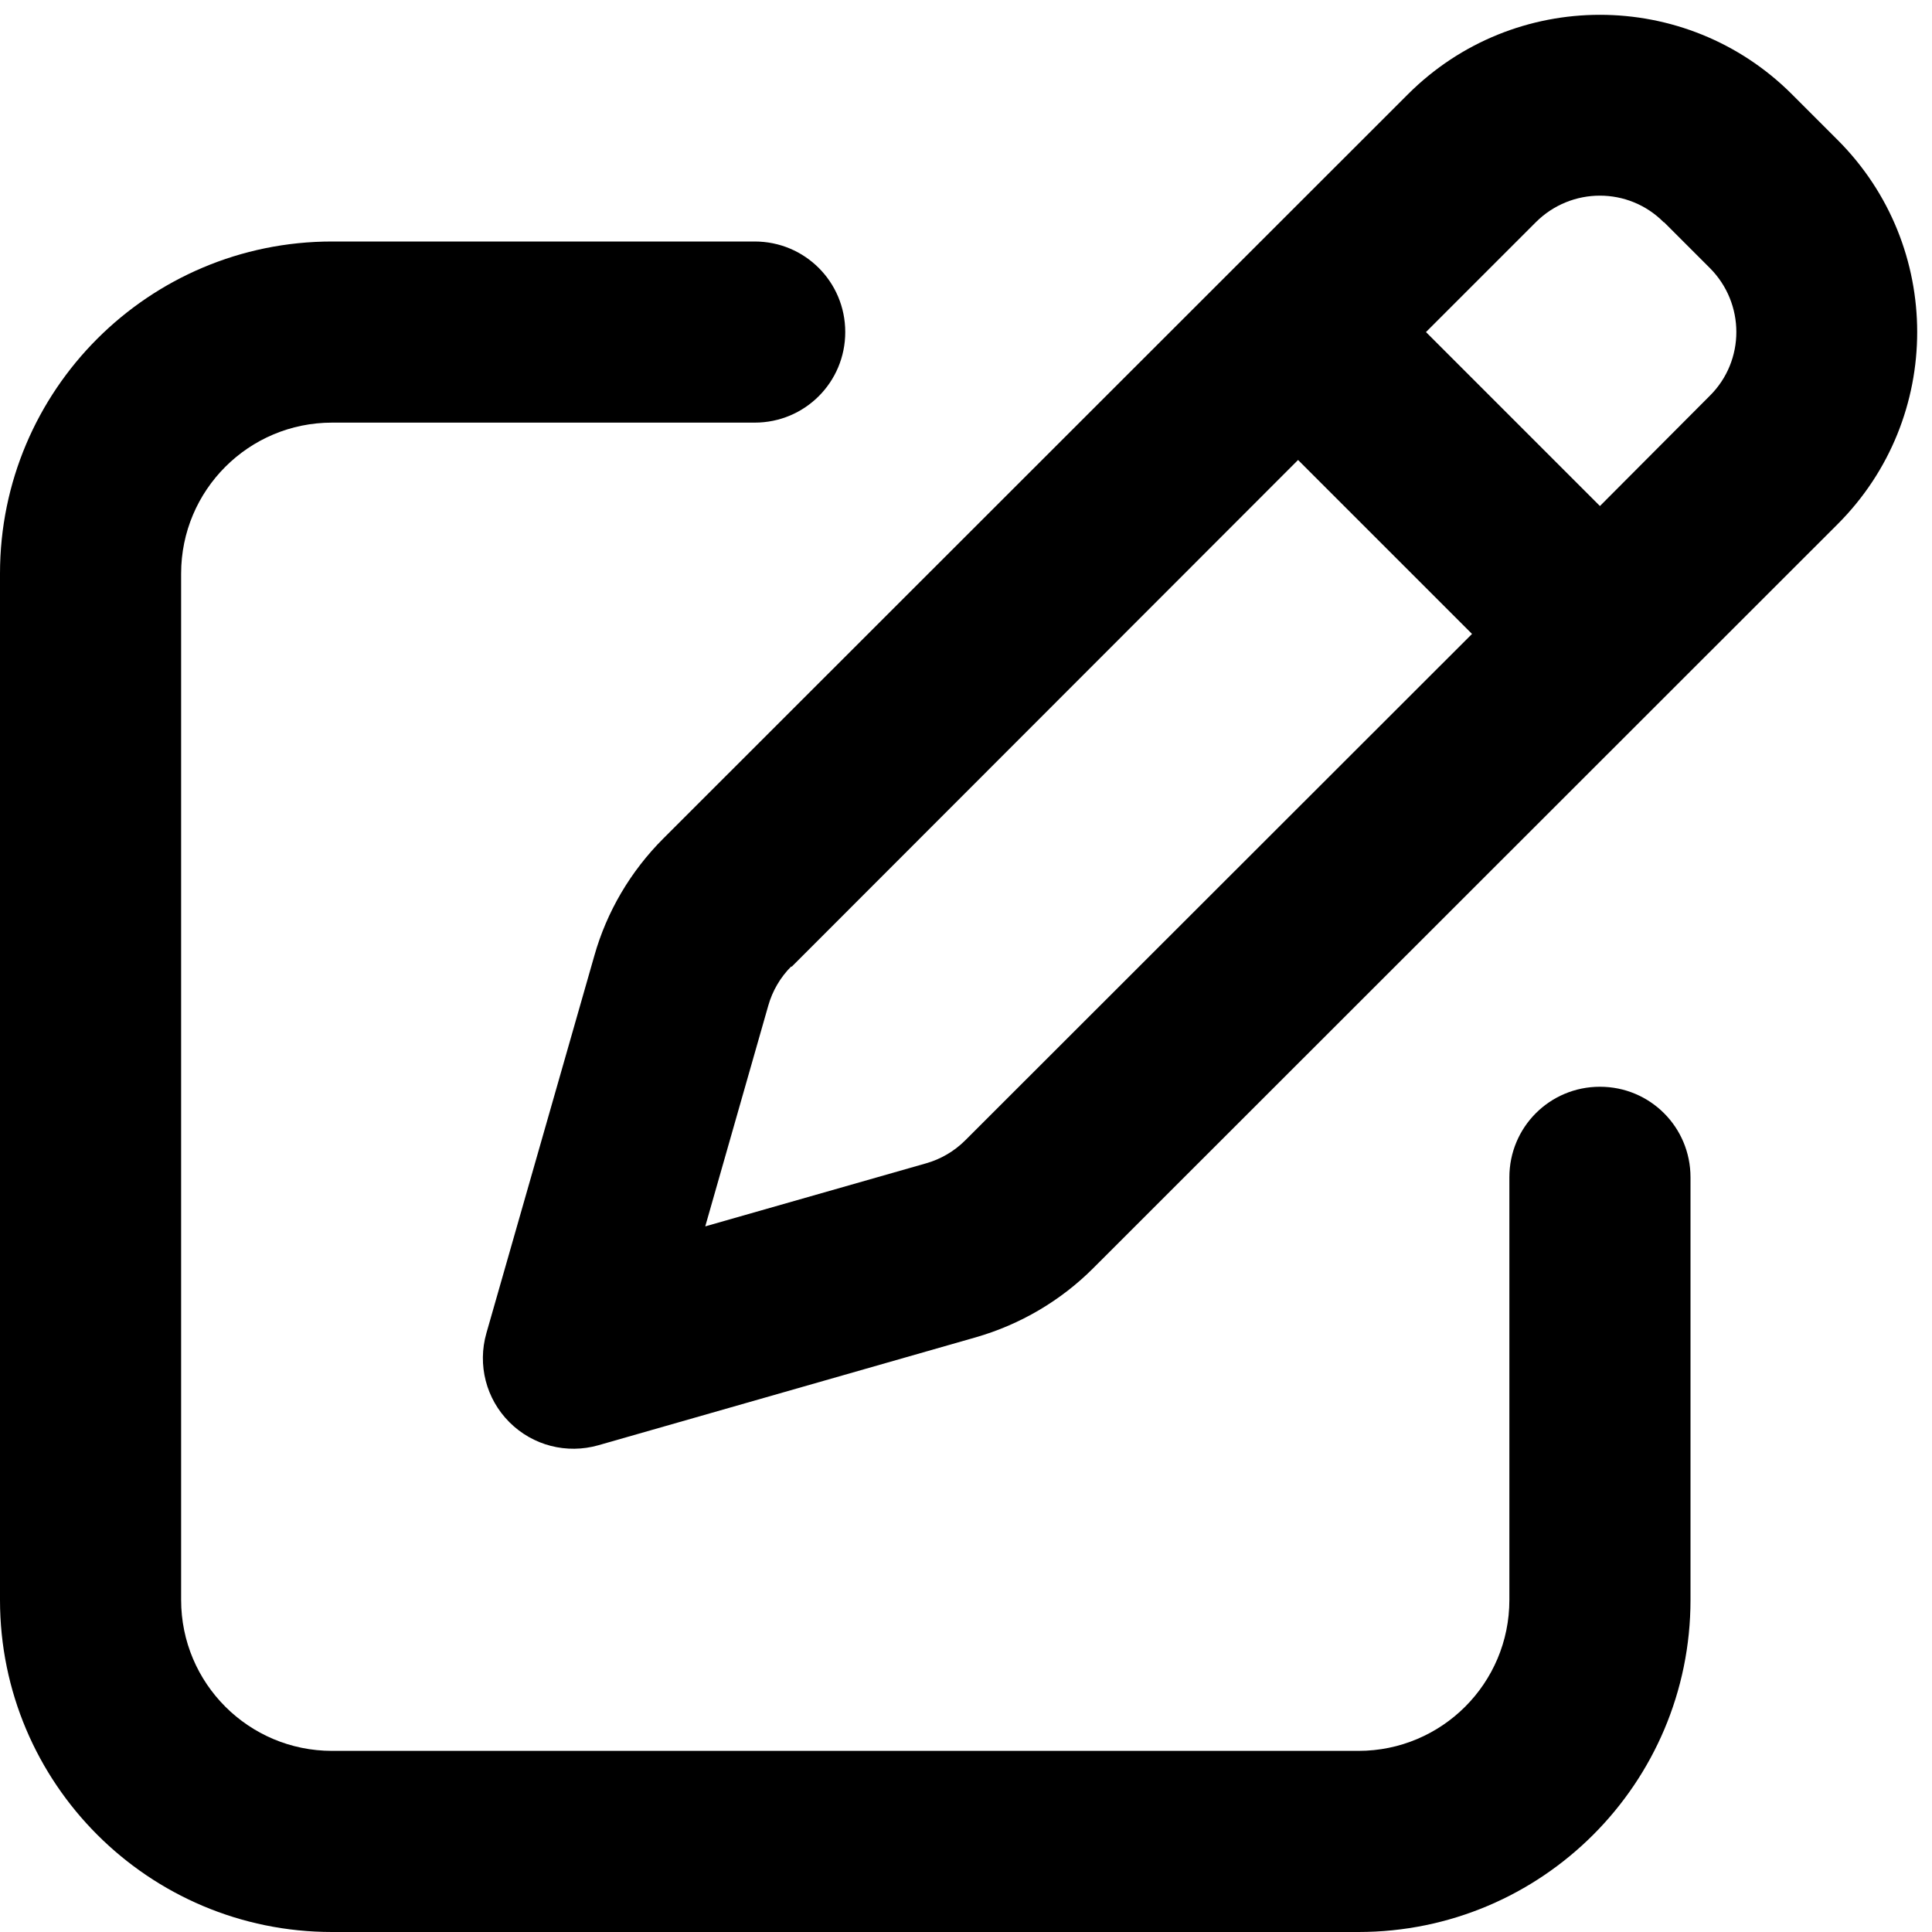
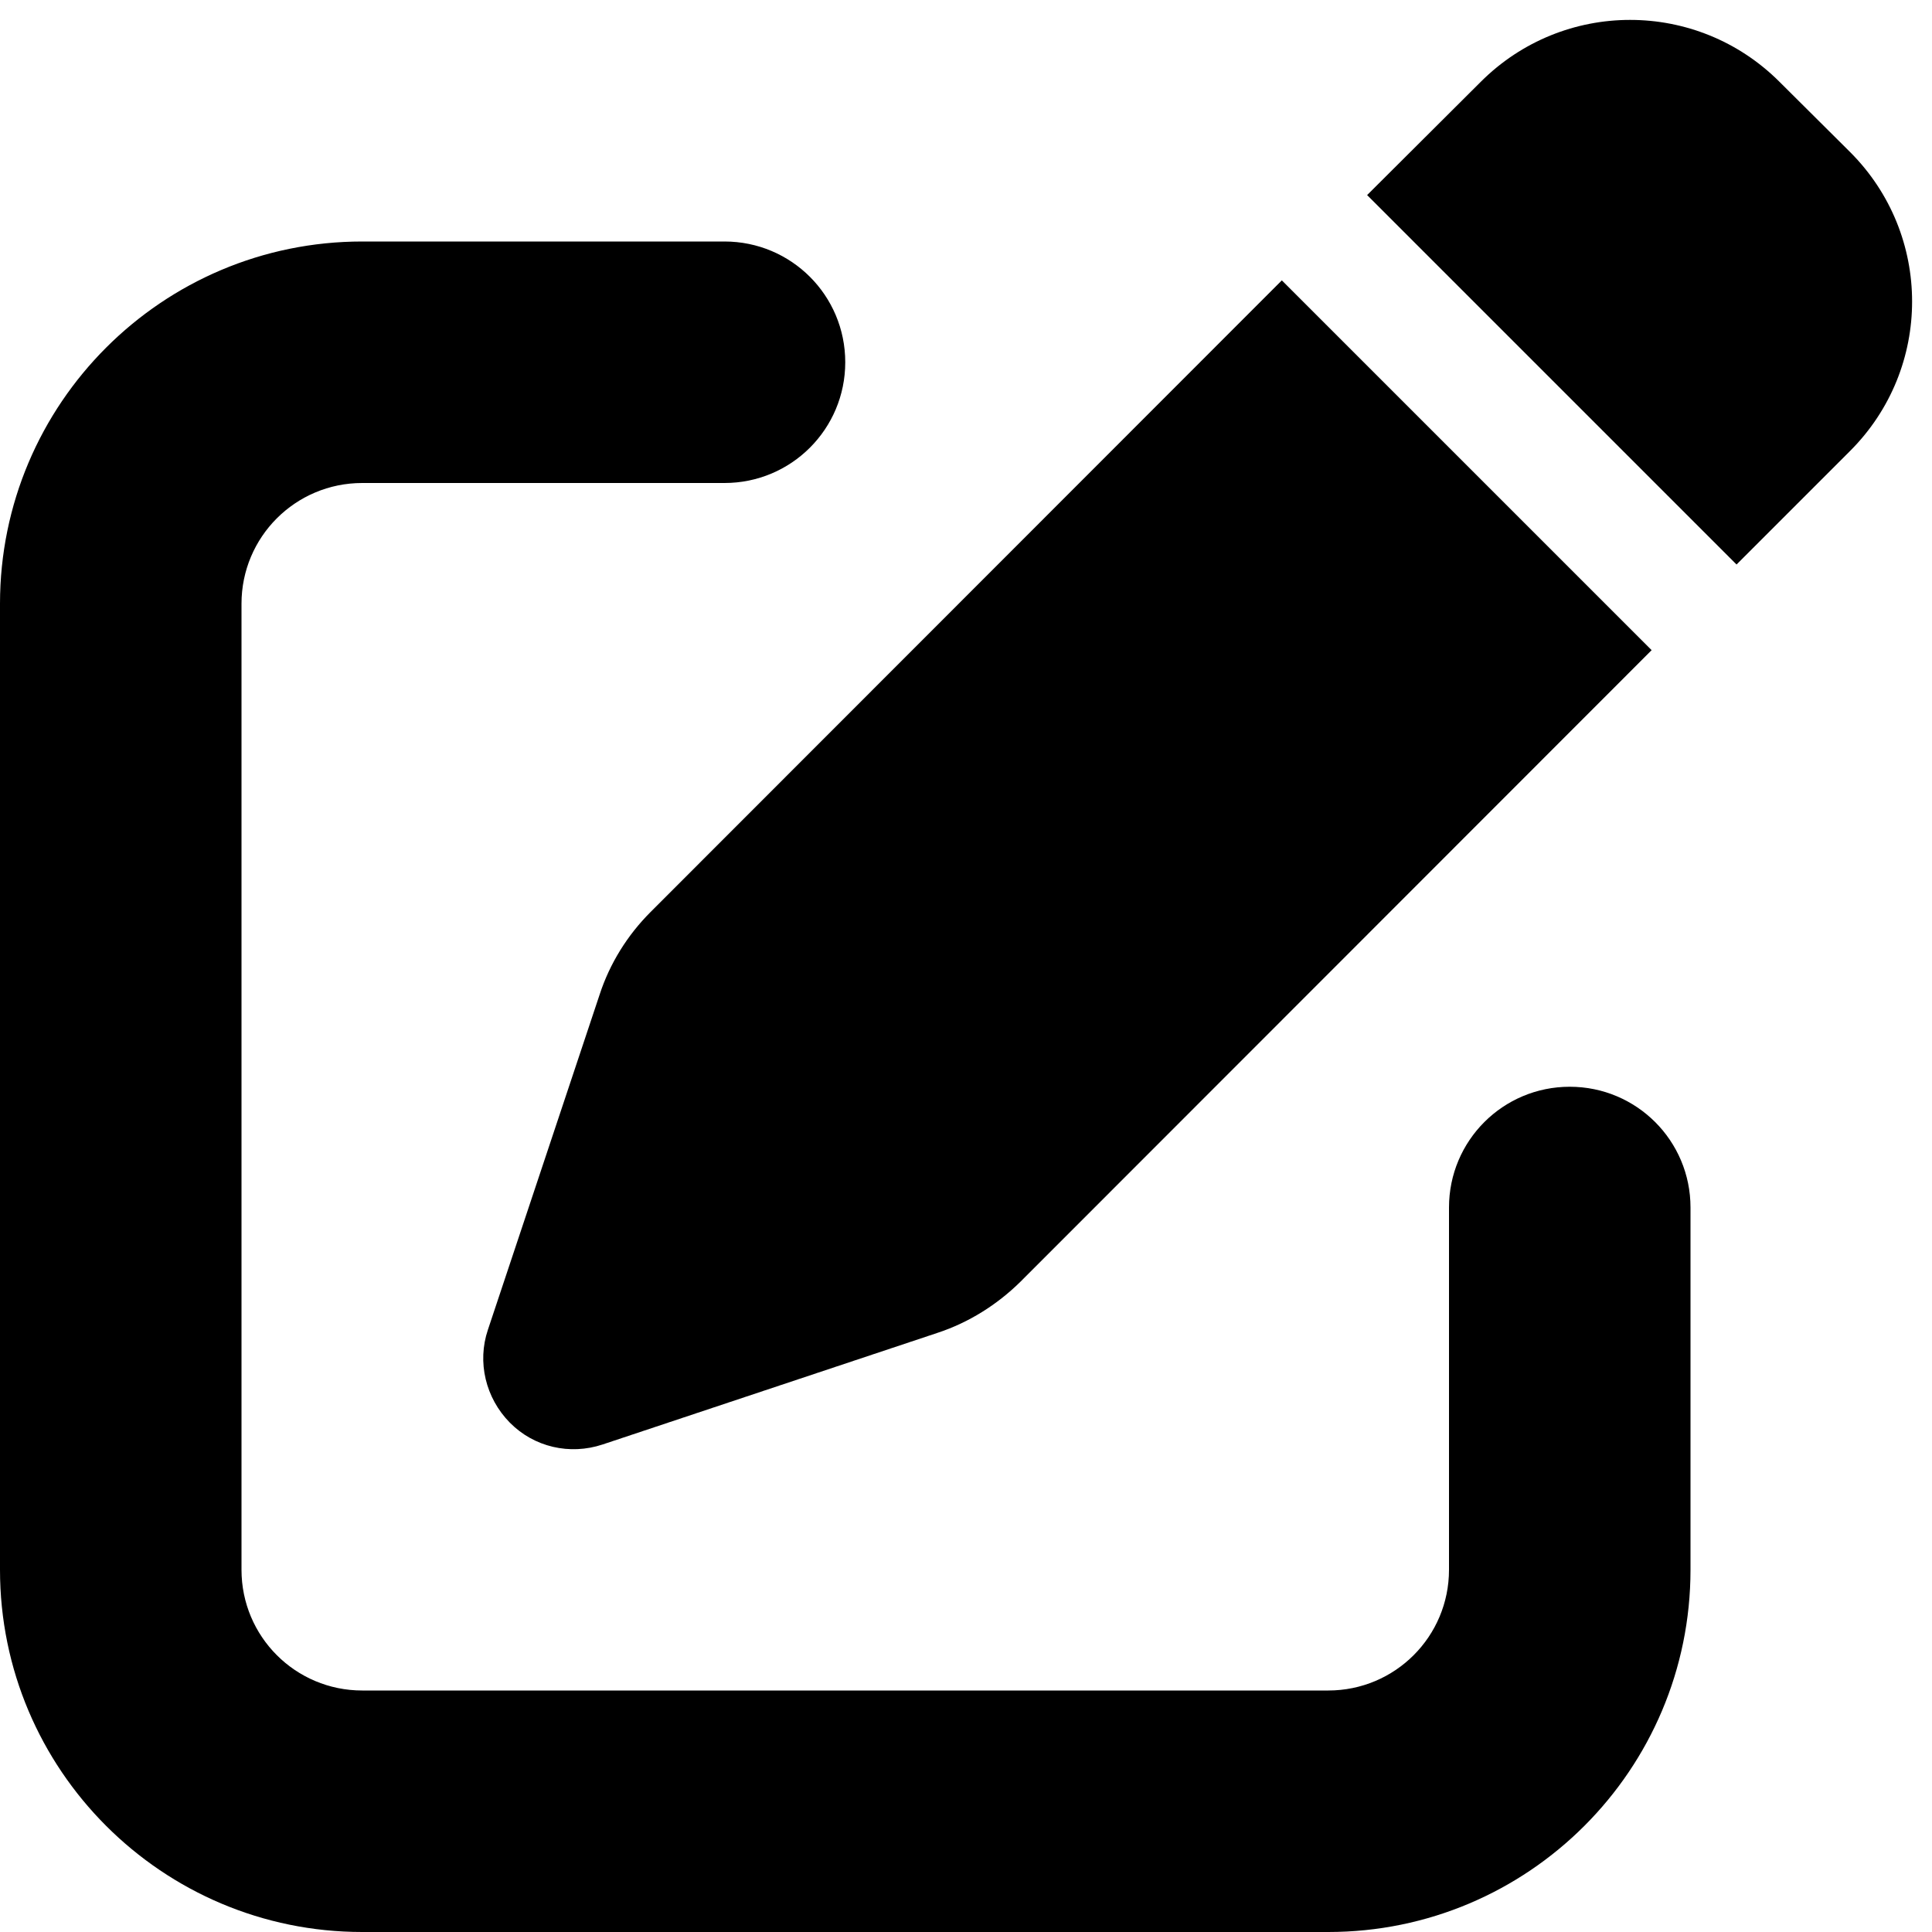
<svg xmlns="http://www.w3.org/2000/svg" fill="currentColor" height="20" width="20" viewBox="0 0 512 512">
-   <path d="M441 58.9L453.1 71c9.4 9.4 9.4 24.6 0 33.9L424 134.1 377.9 88 407 58.9c9.4-9.4 24.6-9.4 33.9 0zM209.8 256.2L344 121.9 390.1 168 255.8 302.2c-2.9 2.9-6.5 5-10.4 6.1l-58.5 16.7 16.7-58.5c1.1-3.9 3.2-7.5 6.1-10.4zM373.1 25L175.8 222.2c-8.7 8.7-15 19.4-18.3 31.1l-28.6 100c-2.4 8.4-.1 17.4 6.1 23.6s15.2 8.5 23.6 6.1l100-28.6c11.8-3.4 22.5-9.7 31.1-18.3L487 138.9c28.1-28.1 28.1-73.7 0-101.8L474.9 25C446.8-3.1 401.2-3.1 373.1 25zM88 64C39.4 64 0 103.4 0 152V424c0 48.6 39.4 88 88 88H360c48.6 0 88-39.4 88-88V312c0-13.3-10.7-24-24-24s-24 10.7-24 24V424c0 22.1-17.9 40-40 40H88c-22.1 0-40-17.9-40-40V152c0-22.1 17.9-40 40-40H200c13.3 0 24-10.7 24-24s-10.7-24-24-24H88z" />
+   <path d="M471.6 21.7c-21.9-21.9-57.3-21.9-79.2 0L362.3 51.7l97.9 97.9 30.1-30.1c21.9-21.9 21.9-57.3 0-79.2L471.6 21.7zm-299.2 220c-6.1 6.1-10.8 13.6-13.5 21.9l-29.6 88.8c-2.9 8.6-.6 18.1 5.8 24.6s15.9 8.7 24.6 5.8l88.8-29.6c8.2-2.7 15.7-7.4 21.9-13.5L437.7 172.3 339.7 74.3 172.4 241.7zM96 64C43 64 0 107 0 160V416c0 53 43 96 96 96H352c53 0 96-43 96-96V320c0-17.7-14.3-32-32-32s-32 14.3-32 32v96c0 17.7-14.3 32-32 32H96c-17.7 0-32-14.3-32-32V160c0-17.7 14.3-32 32-32h96c17.7 0 32-14.3 32-32s-14.3-32-32-32H96z" />
</svg>
